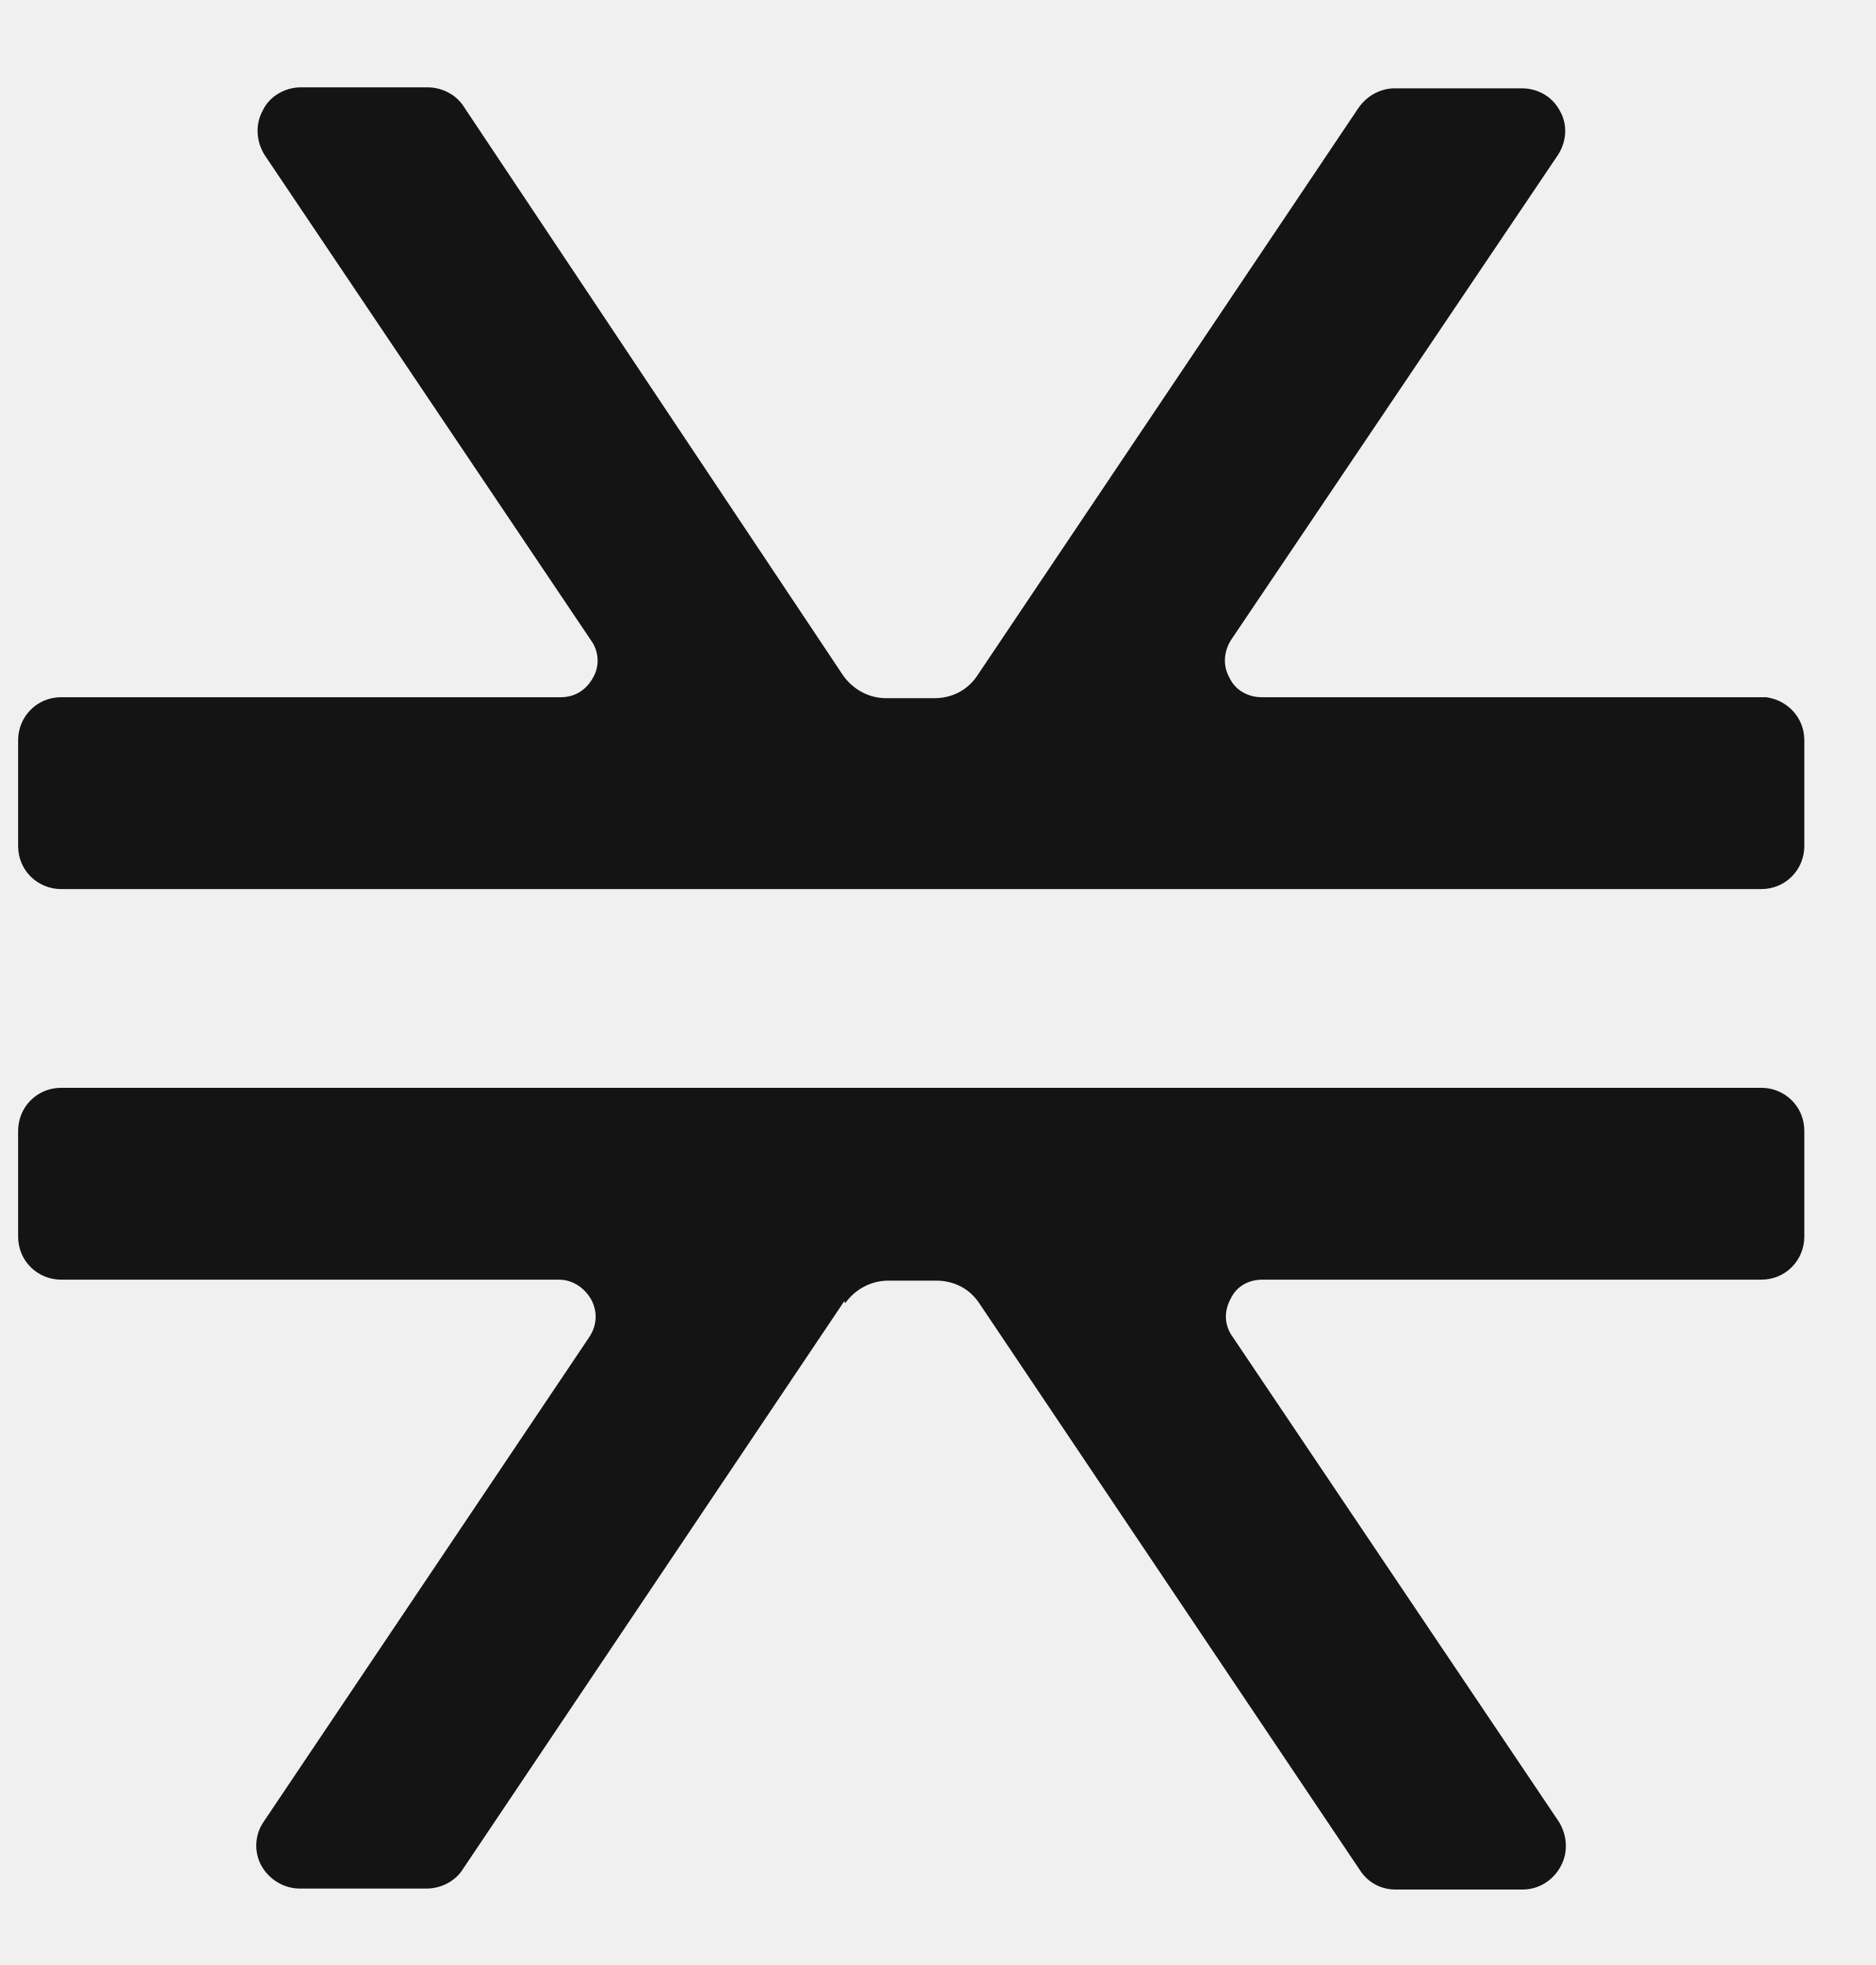
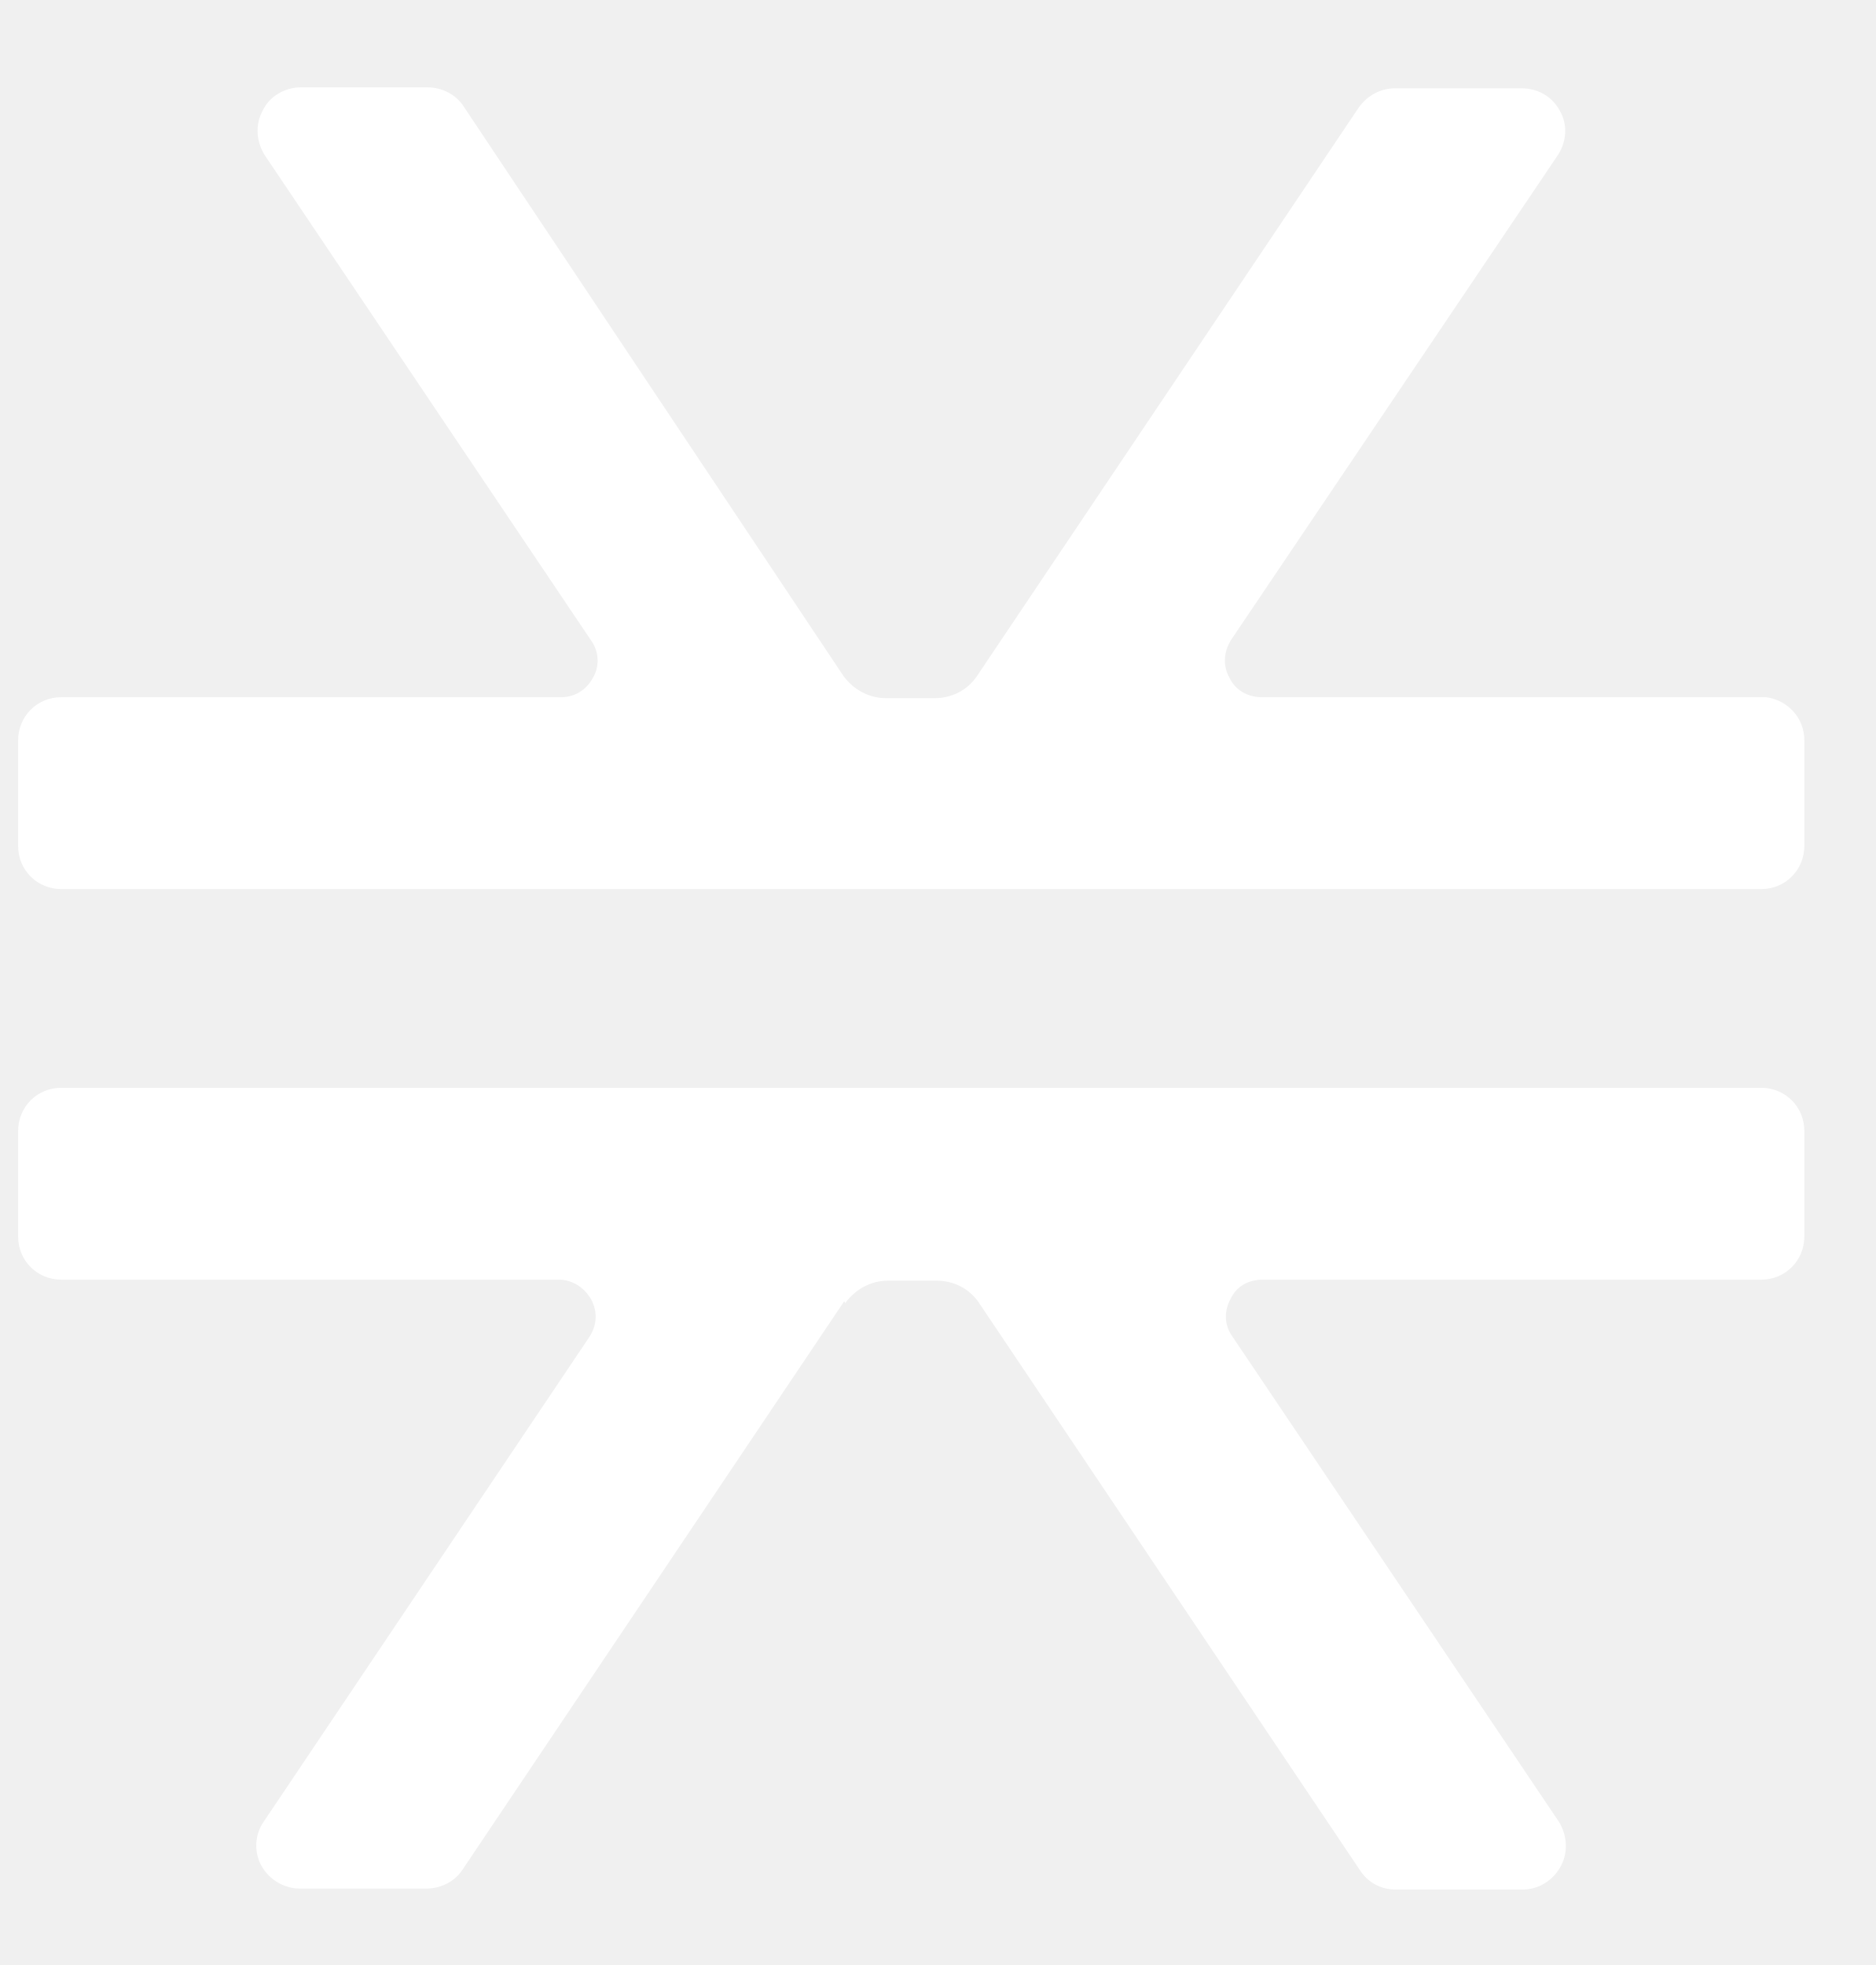
<svg xmlns="http://www.w3.org/2000/svg" width="21" height="22" viewBox="0 0 21 22" fill="none">
-   <path fill-rule="evenodd" clip-rule="evenodd" d="M13.766 7.587C13.69 7.455 13.701 7.291 13.788 7.159L17.445 1.734C17.543 1.581 17.554 1.394 17.466 1.241C17.379 1.077 17.215 0.989 17.04 0.989H15.616C15.463 0.989 15.31 1.066 15.211 1.208L10.942 7.565C10.833 7.729 10.657 7.817 10.46 7.817H9.924C9.727 7.817 9.552 7.718 9.442 7.565L5.195 1.197C5.107 1.055 4.943 0.978 4.79 0.978H3.367C3.192 0.978 3.016 1.077 2.94 1.241C2.852 1.405 2.874 1.592 2.962 1.734L6.618 7.17C6.706 7.291 6.717 7.455 6.64 7.587C6.563 7.729 6.432 7.806 6.279 7.806H0.685C0.411 7.806 0.203 8.025 0.203 8.288V9.472C0.203 9.746 0.422 9.954 0.685 9.954H19.721C19.995 9.954 20.203 9.735 20.203 9.472V8.288C20.203 8.036 20.017 7.839 19.776 7.806C19.754 7.806 19.732 7.806 19.71 7.806H14.128C13.974 7.806 13.832 7.729 13.766 7.587ZM9.453 14.568L5.184 20.925C5.096 21.067 4.932 21.144 4.779 21.144H3.356C3.181 21.144 3.016 21.045 2.929 20.892C2.841 20.738 2.852 20.541 2.951 20.398L6.596 14.973C6.684 14.842 6.695 14.688 6.618 14.546C6.541 14.415 6.41 14.327 6.257 14.327H0.685C0.422 14.327 0.203 14.119 0.203 13.845V12.661C0.203 12.398 0.411 12.179 0.685 12.179H19.678C19.678 12.179 19.71 12.179 19.721 12.179C19.984 12.179 20.203 12.387 20.203 12.661V13.845C20.203 14.108 19.995 14.327 19.721 14.327H14.139C13.974 14.327 13.843 14.404 13.777 14.546C13.701 14.688 13.712 14.842 13.799 14.963L17.456 20.398C17.543 20.541 17.565 20.727 17.477 20.892C17.39 21.056 17.226 21.155 17.05 21.155H15.627C15.463 21.155 15.321 21.078 15.233 20.947L10.964 14.59C10.854 14.425 10.679 14.338 10.482 14.338H9.946C9.749 14.338 9.574 14.437 9.464 14.59L9.453 14.568Z" fill="#141414" />
+   <path fill-rule="evenodd" clip-rule="evenodd" d="M13.766 7.587C13.69 7.455 13.701 7.291 13.788 7.159L17.445 1.734C17.543 1.581 17.554 1.394 17.466 1.241C17.379 1.077 17.215 0.989 17.04 0.989H15.616C15.463 0.989 15.31 1.066 15.211 1.208L10.942 7.565C10.833 7.729 10.657 7.817 10.46 7.817H9.924C9.727 7.817 9.552 7.718 9.442 7.565L5.195 1.197C5.107 1.055 4.943 0.978 4.79 0.978H3.367C3.192 0.978 3.016 1.077 2.94 1.241C2.852 1.405 2.874 1.592 2.962 1.734L6.618 7.17C6.706 7.291 6.717 7.455 6.64 7.587C6.563 7.729 6.432 7.806 6.279 7.806H0.685C0.411 7.806 0.203 8.025 0.203 8.288V9.472C0.203 9.746 0.422 9.954 0.685 9.954H19.721C19.995 9.954 20.203 9.735 20.203 9.472V8.288C20.203 8.036 20.017 7.839 19.776 7.806C19.754 7.806 19.732 7.806 19.71 7.806H14.128C13.974 7.806 13.832 7.729 13.766 7.587ZM9.453 14.568L5.184 20.925C5.096 21.067 4.932 21.144 4.779 21.144H3.356C3.181 21.144 3.016 21.045 2.929 20.892C2.841 20.738 2.852 20.541 2.951 20.398L6.596 14.973C6.684 14.842 6.695 14.688 6.618 14.546C6.541 14.415 6.41 14.327 6.257 14.327H0.685C0.422 14.327 0.203 14.119 0.203 13.845V12.661C0.203 12.398 0.411 12.179 0.685 12.179H19.678C19.678 12.179 19.71 12.179 19.721 12.179C19.984 12.179 20.203 12.387 20.203 12.661V13.845C20.203 14.108 19.995 14.327 19.721 14.327H14.139C13.974 14.327 13.843 14.404 13.777 14.546C13.701 14.688 13.712 14.842 13.799 14.963L17.456 20.398C17.543 20.541 17.565 20.727 17.477 20.892C17.39 21.056 17.226 21.155 17.05 21.155H15.627C15.463 21.155 15.321 21.078 15.233 20.947L10.964 14.59C10.854 14.425 10.679 14.338 10.482 14.338H9.946C9.749 14.338 9.574 14.437 9.464 14.59L9.453 14.568Z" fill="#FFFFFF" />
</svg>
